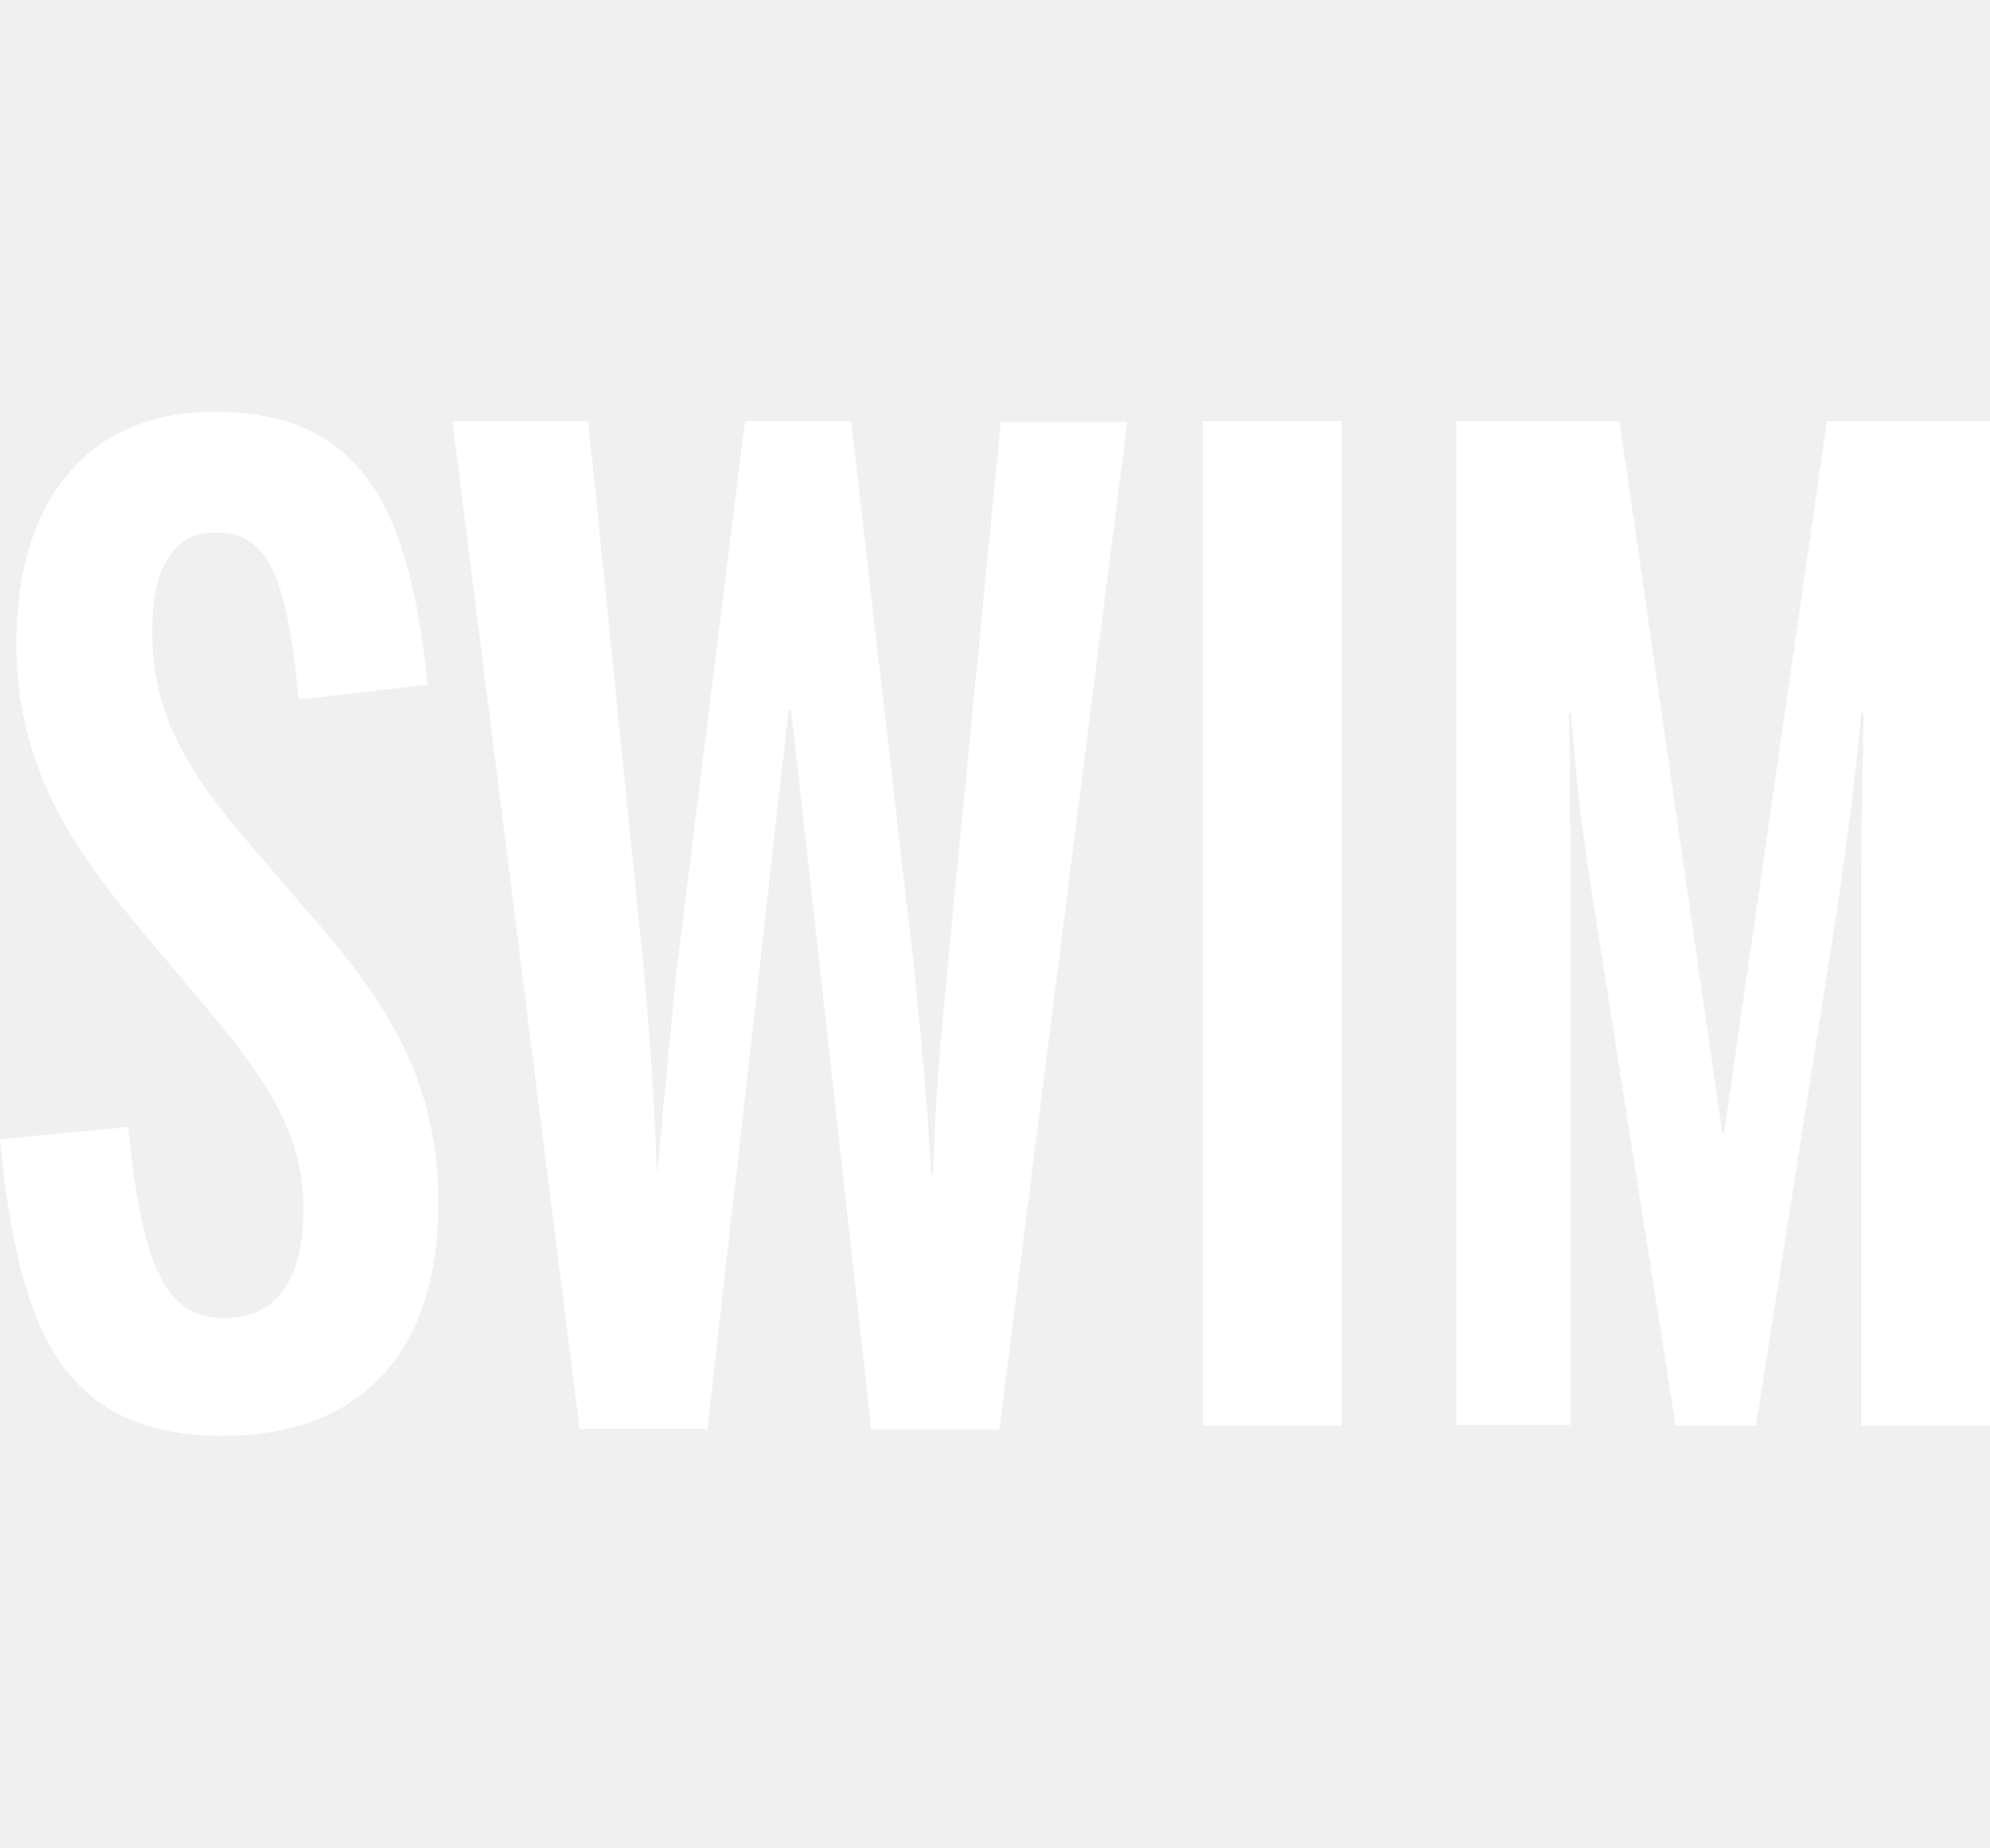
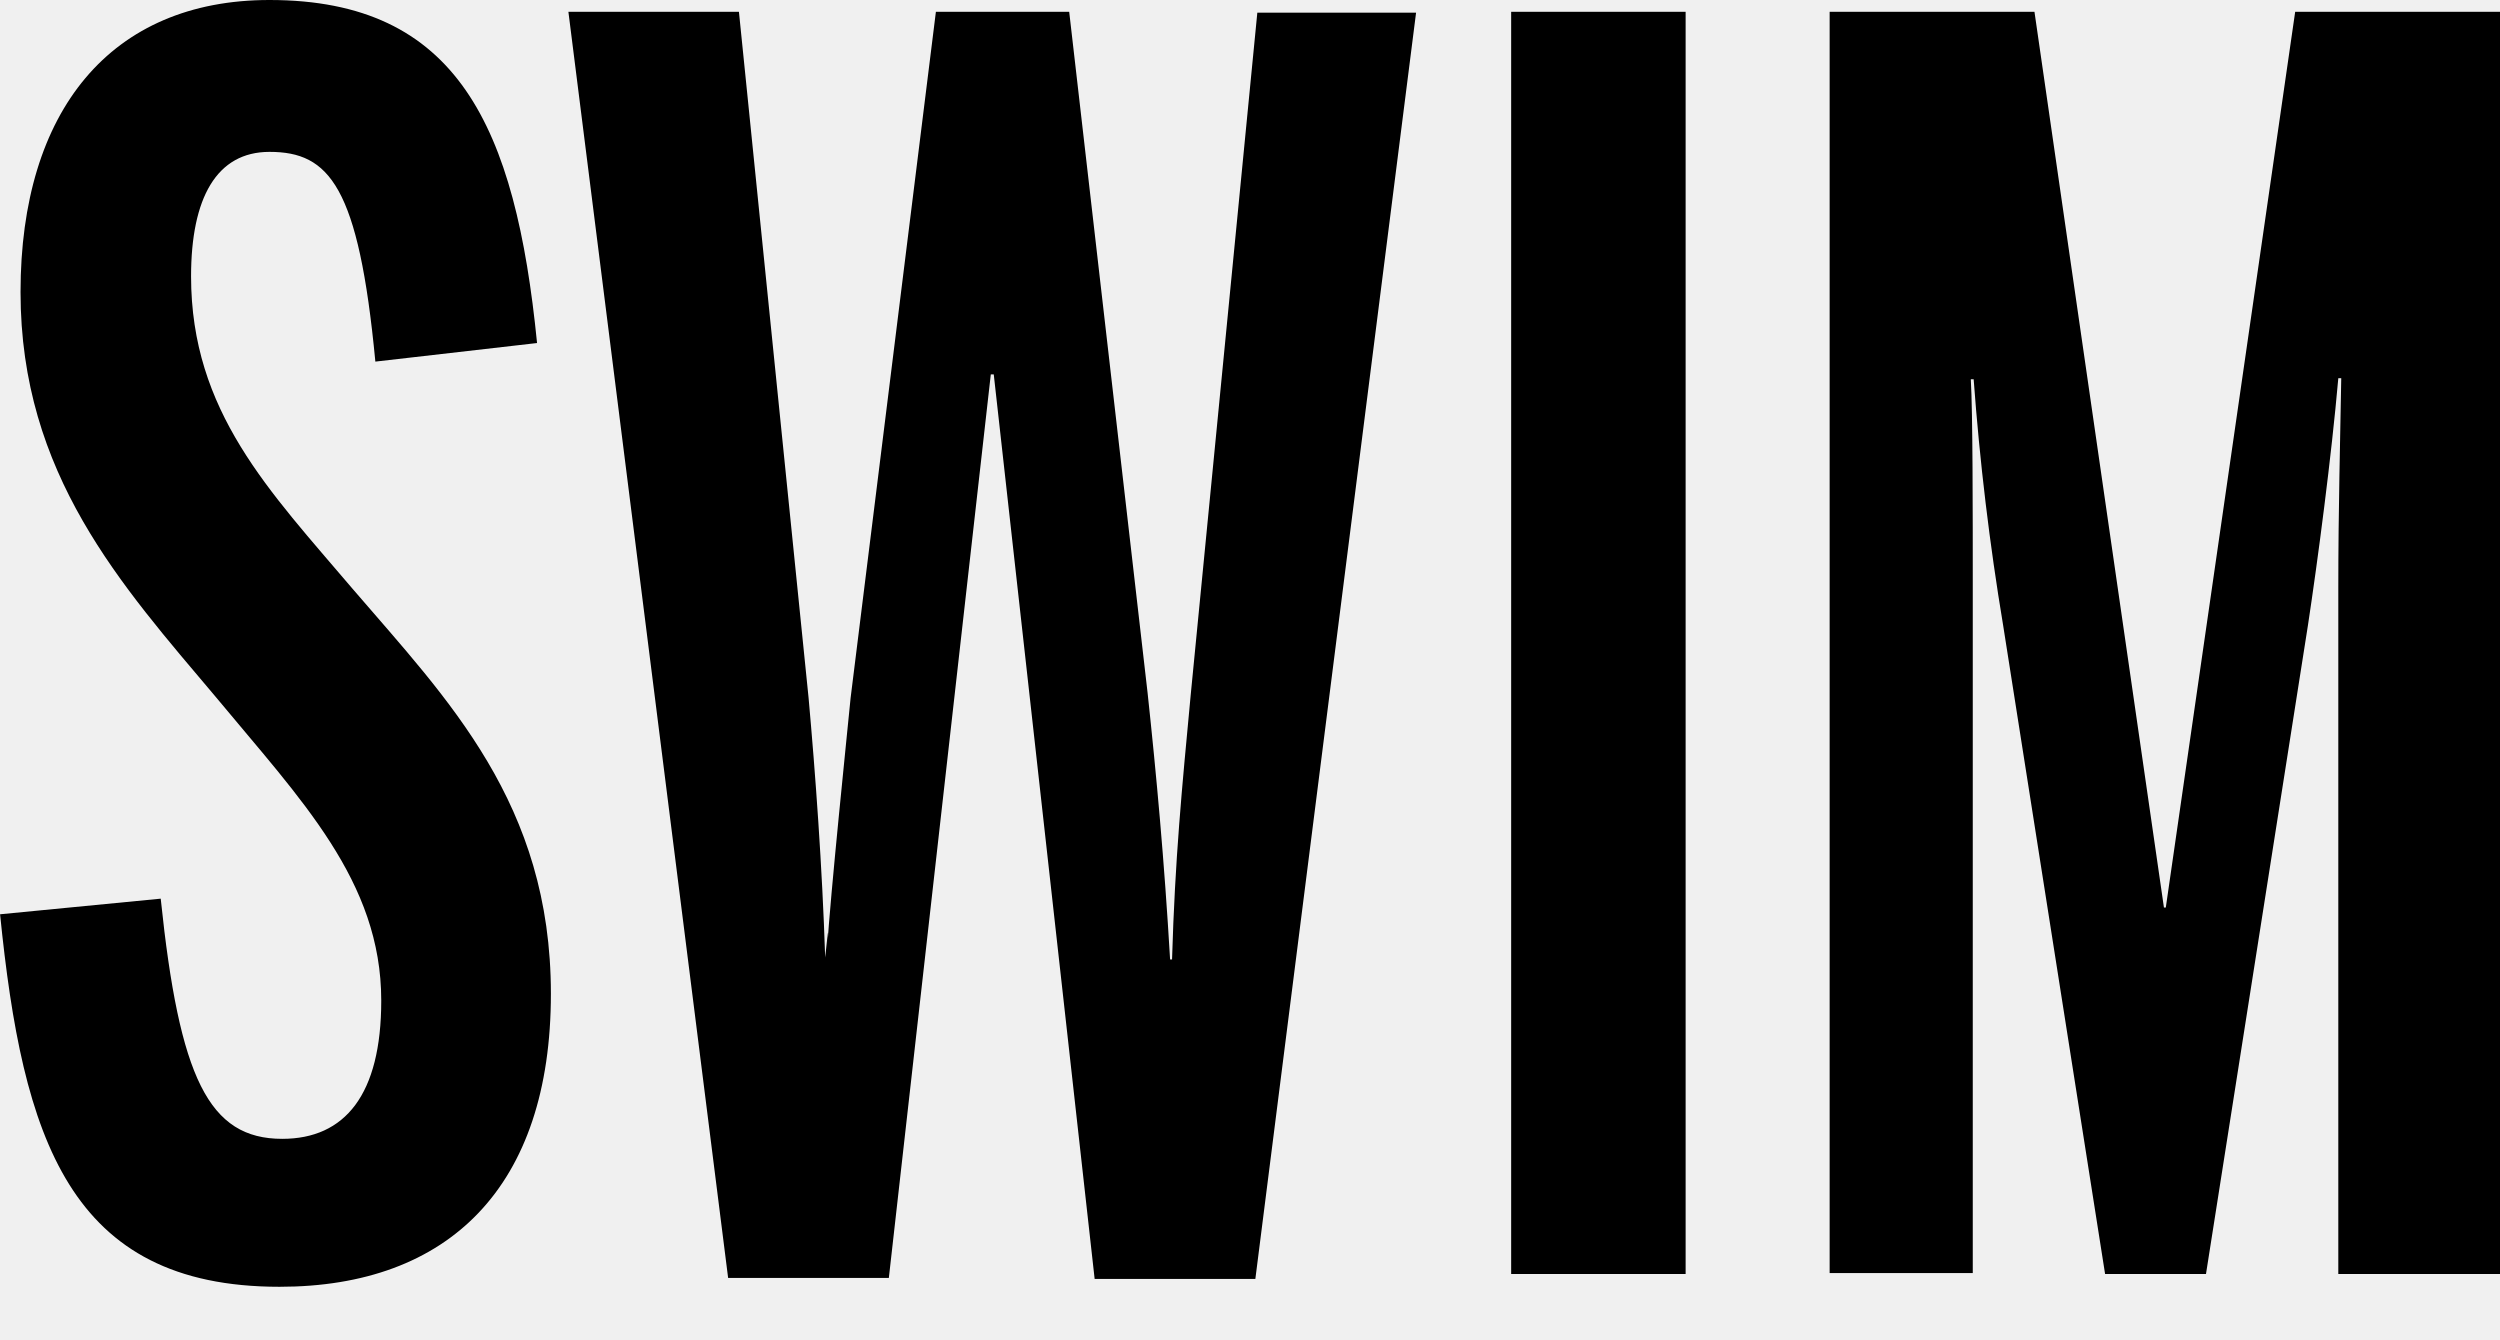
- <svg xmlns="http://www.w3.org/2000/svg" version="1.1" id="Layer_1" width="28" height="26" x="0px" y="0px" viewBox="0 0 255.1 131.3" style="enable-background:new 0 0 255.1 131.3;" xml:space="preserve">
-   <g>
-     <path fill="#fff" d="M0,93.3l16.4-1.6c1.9,18.3,4.9,24.5,12.4,24.5c6.4,0,10.1-4.5,10.1-14.1c0-12.2-8.2-20.5-16.9-31   C12.4,59.7,2.1,48.4,2.1,29.8C2.1,11.3,11.3,0,27.5,0c19.2,0,25.1,12.9,27.3,35l-16.5,1.9C36.6,19,33.6,15.5,27.5,15.5   c-5.4,0-8,4.7-8,12.7c0,13.8,8,21.9,16.5,31.9c9.7,11.3,20.2,21.9,20.2,41.3c0,19.7-10.4,29.9-27.7,29.9C7,131.3,2.3,116.1,0,93.3z   " />
-     <path fill="#fff" d="M90.7,130.4H74.3L58,1.2h17.4l7.1,70c0.7,7.7,1.4,17.2,1.7,26.5c0,0,0.5-5,0.2-0.9c0.3-5.2,2.1-22.5,2.4-25.6l8.7-70h13.6   l8,69.5c0.9,8.4,1.7,17.1,2.3,27.2h0.2c0.3-10.3,1-17.4,1.9-27l6.8-69.6h16.2l-16.4,129.2h-16.4l-10.3-92.3h-0.3L90.7,130.4z" />
-     <path fill="#fff" d="M154.3,1.2H172v128.8h-17.8V1.2z" />
-     <path fill="#fff" d="M186.5,1.2h21.1l13.2,91.4h0.2l13.2-91.4h20.9v128.8h-16.5v-70c0-8.2,0.2-15.1,0.3-21.4h-0.3c-0.7,8-2.1,18.6-3.1,25.2   l-10.4,66.2h-10.3l-10.4-66.2c-1.2-7.3-2.3-15.5-3-25.1h-0.3c0.2,3.3,0.2,13.6,0.2,21.2v70h-14.6V1.2z" />
+ <svg xmlns="http://www.w3.org/2000/svg" width="28" height="15" viewBox="0 0 28 15">
+   <g fill="#000" fill-rule="nonzero">
+     <path d="m0 10.24 1.8-.175c.209 2.009.538 2.69 1.361 2.69.703 0 1.109-.495 1.109-1.548 0-1.34-.9-2.25-1.855-3.403C1.36 6.553.23 5.312.23 3.271.23 1.24 1.24 0 3.018 0c2.108 0 2.755 1.416 2.997 3.842l-1.811.208c-.187-1.965-.516-2.349-1.186-2.349-.592 0-.878.516-.878 1.394 0 1.515.878 2.404 1.811 3.502C5.016 7.837 6.17 9 6.17 11.13c0 2.162-1.142 3.282-3.04 3.282-2.36 0-2.877-1.669-3.129-4.171zM9.955 14.313h-1.8L6.366.132h1.91l.78 7.683c.076.845.153 1.888.186 2.909 0 0 .055-.55.022-.1.033-.57.23-2.469.263-2.809l.955-7.683h1.493l.878 7.628c.099.922.187 1.877.252 2.986h.022c.033-1.13.11-1.91.209-2.964l.746-7.64h1.778l-1.8 14.182h-1.8L11.13 4.193h-.033l-1.142 10.12zM16.936.132h1.943v14.137h-1.954V.132zM20.47.132h2.316l1.45 10.032h.021L25.706.132H28v14.137h-1.811V6.586c0-.9.022-1.658.033-2.35h-.033c-.077.879-.23 2.042-.34 2.767l-1.142 7.266h-1.13l-1.142-7.266a30.27 30.27 0 0 1-.33-2.755h-.032c.022.362.022 1.492.022 2.327v7.683h-1.603V.132h-.022z" />
  </g>
</svg>
